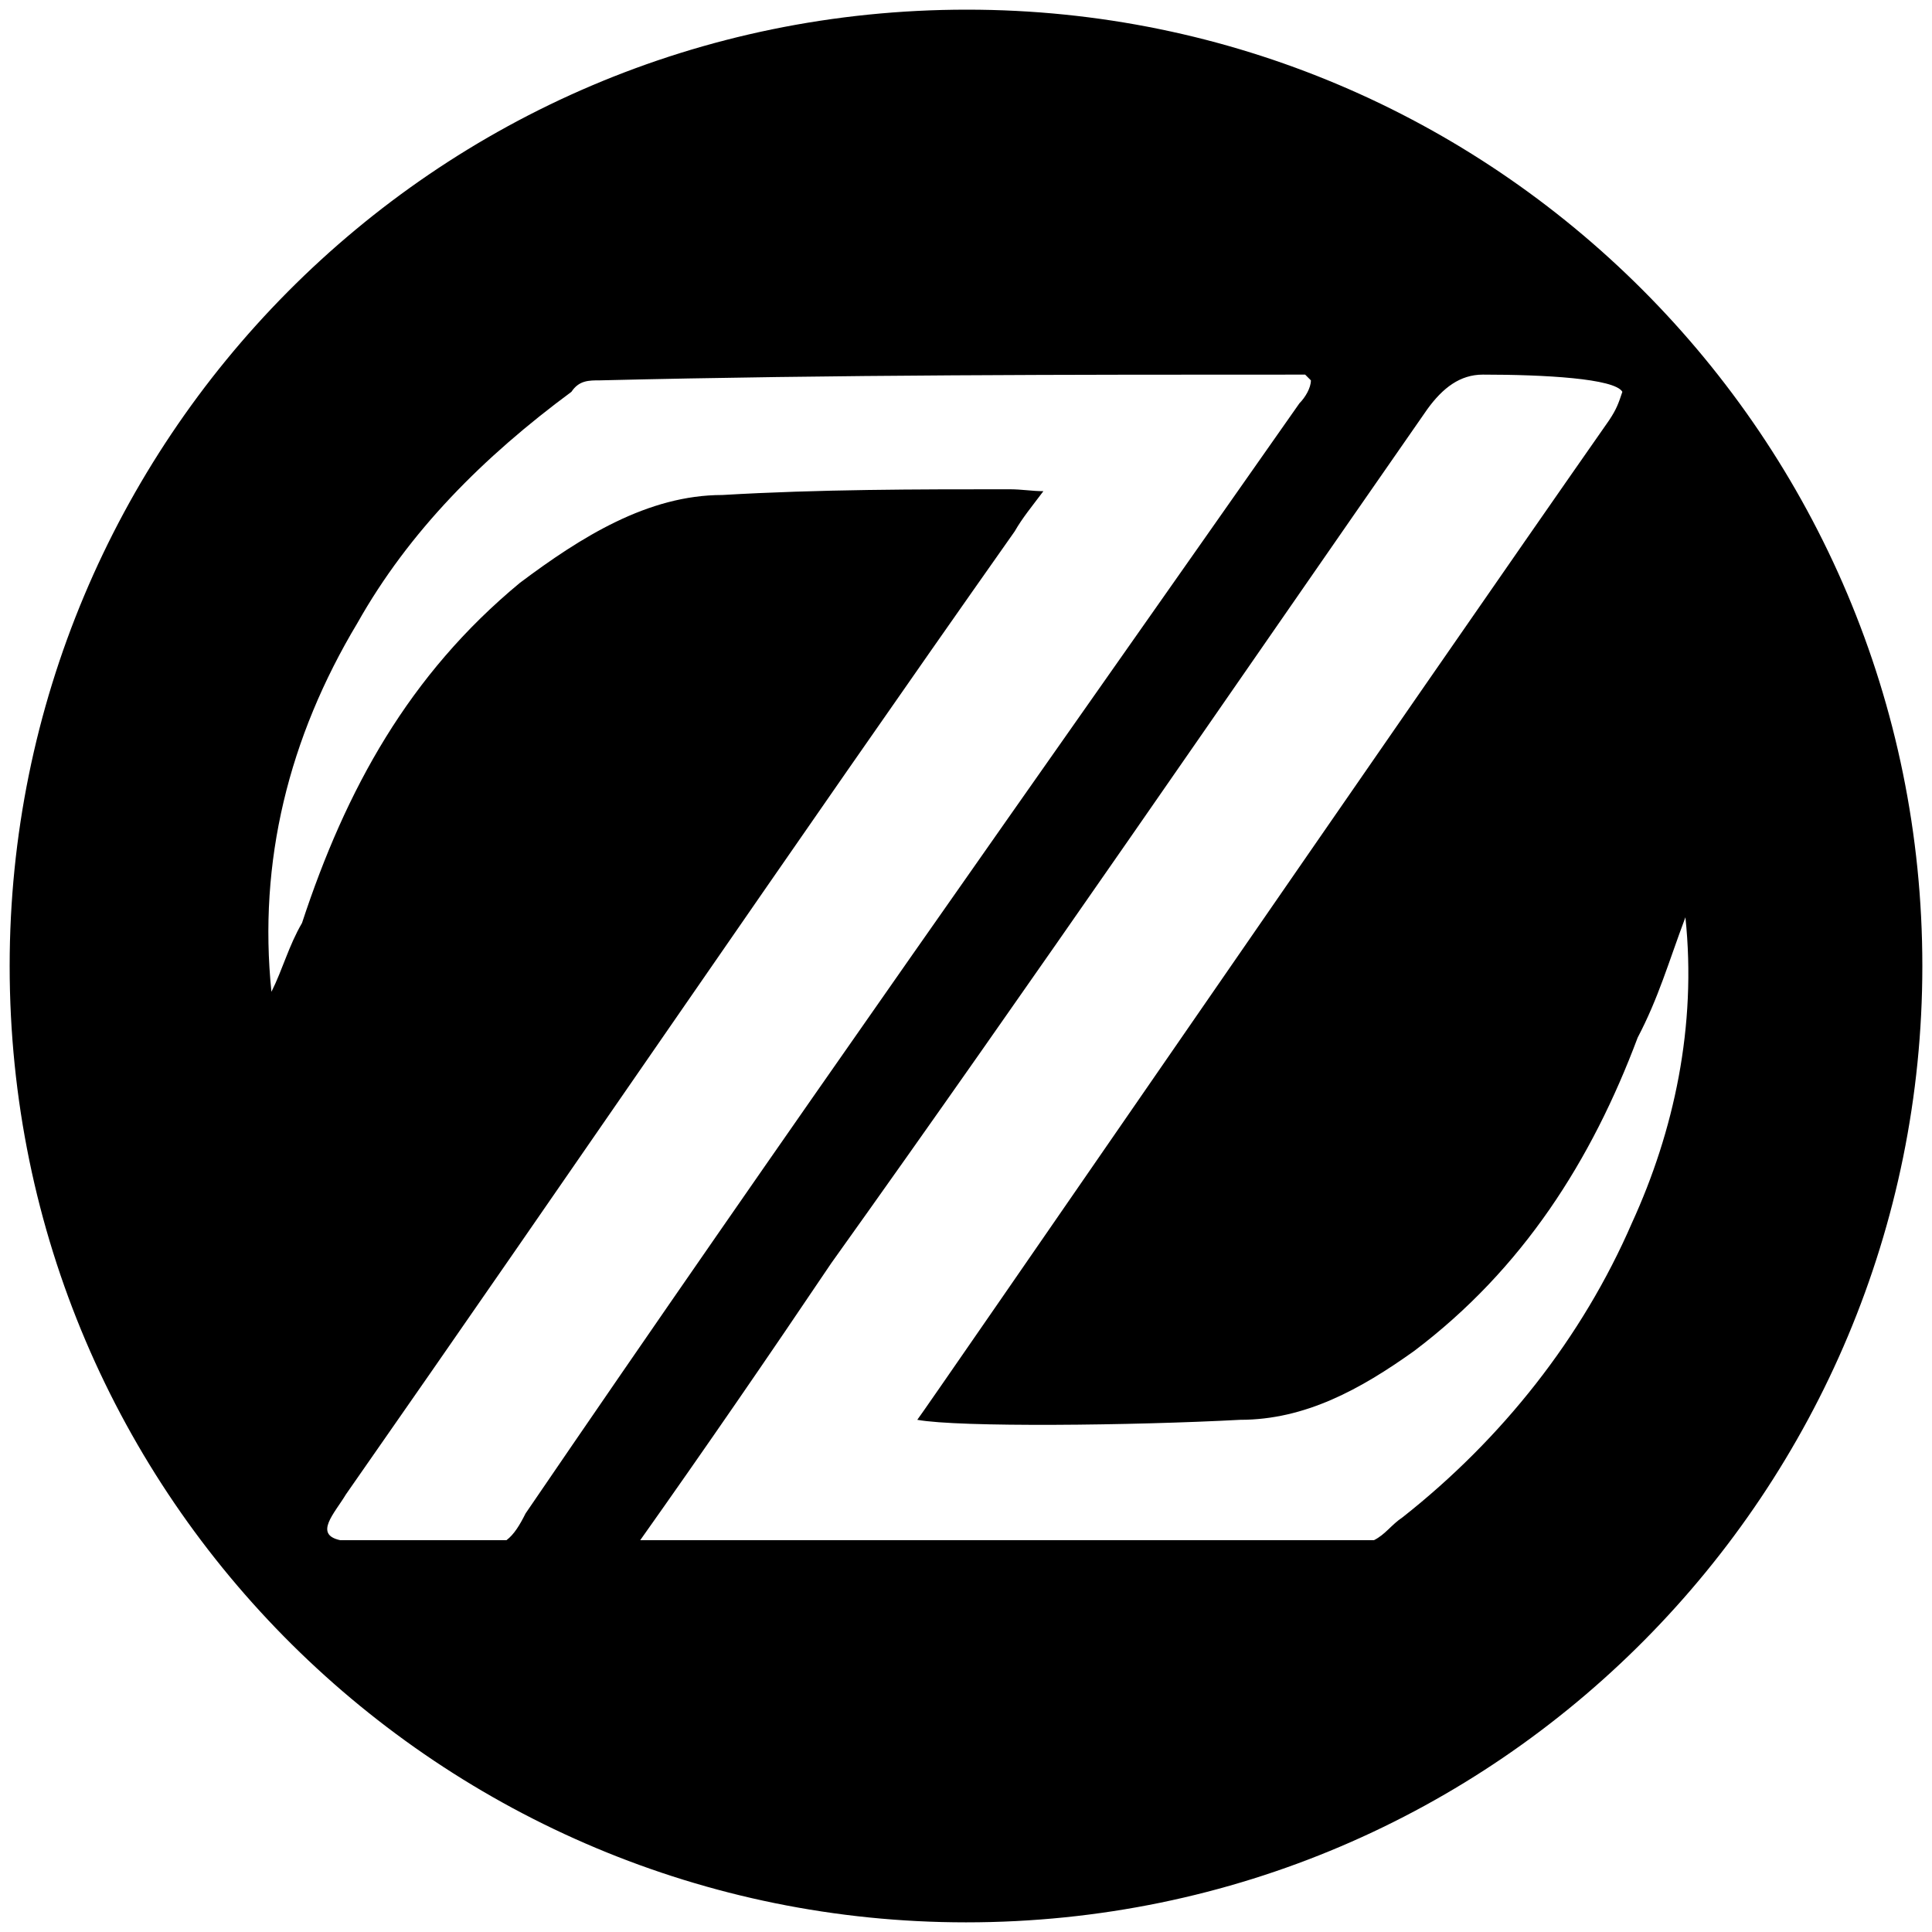
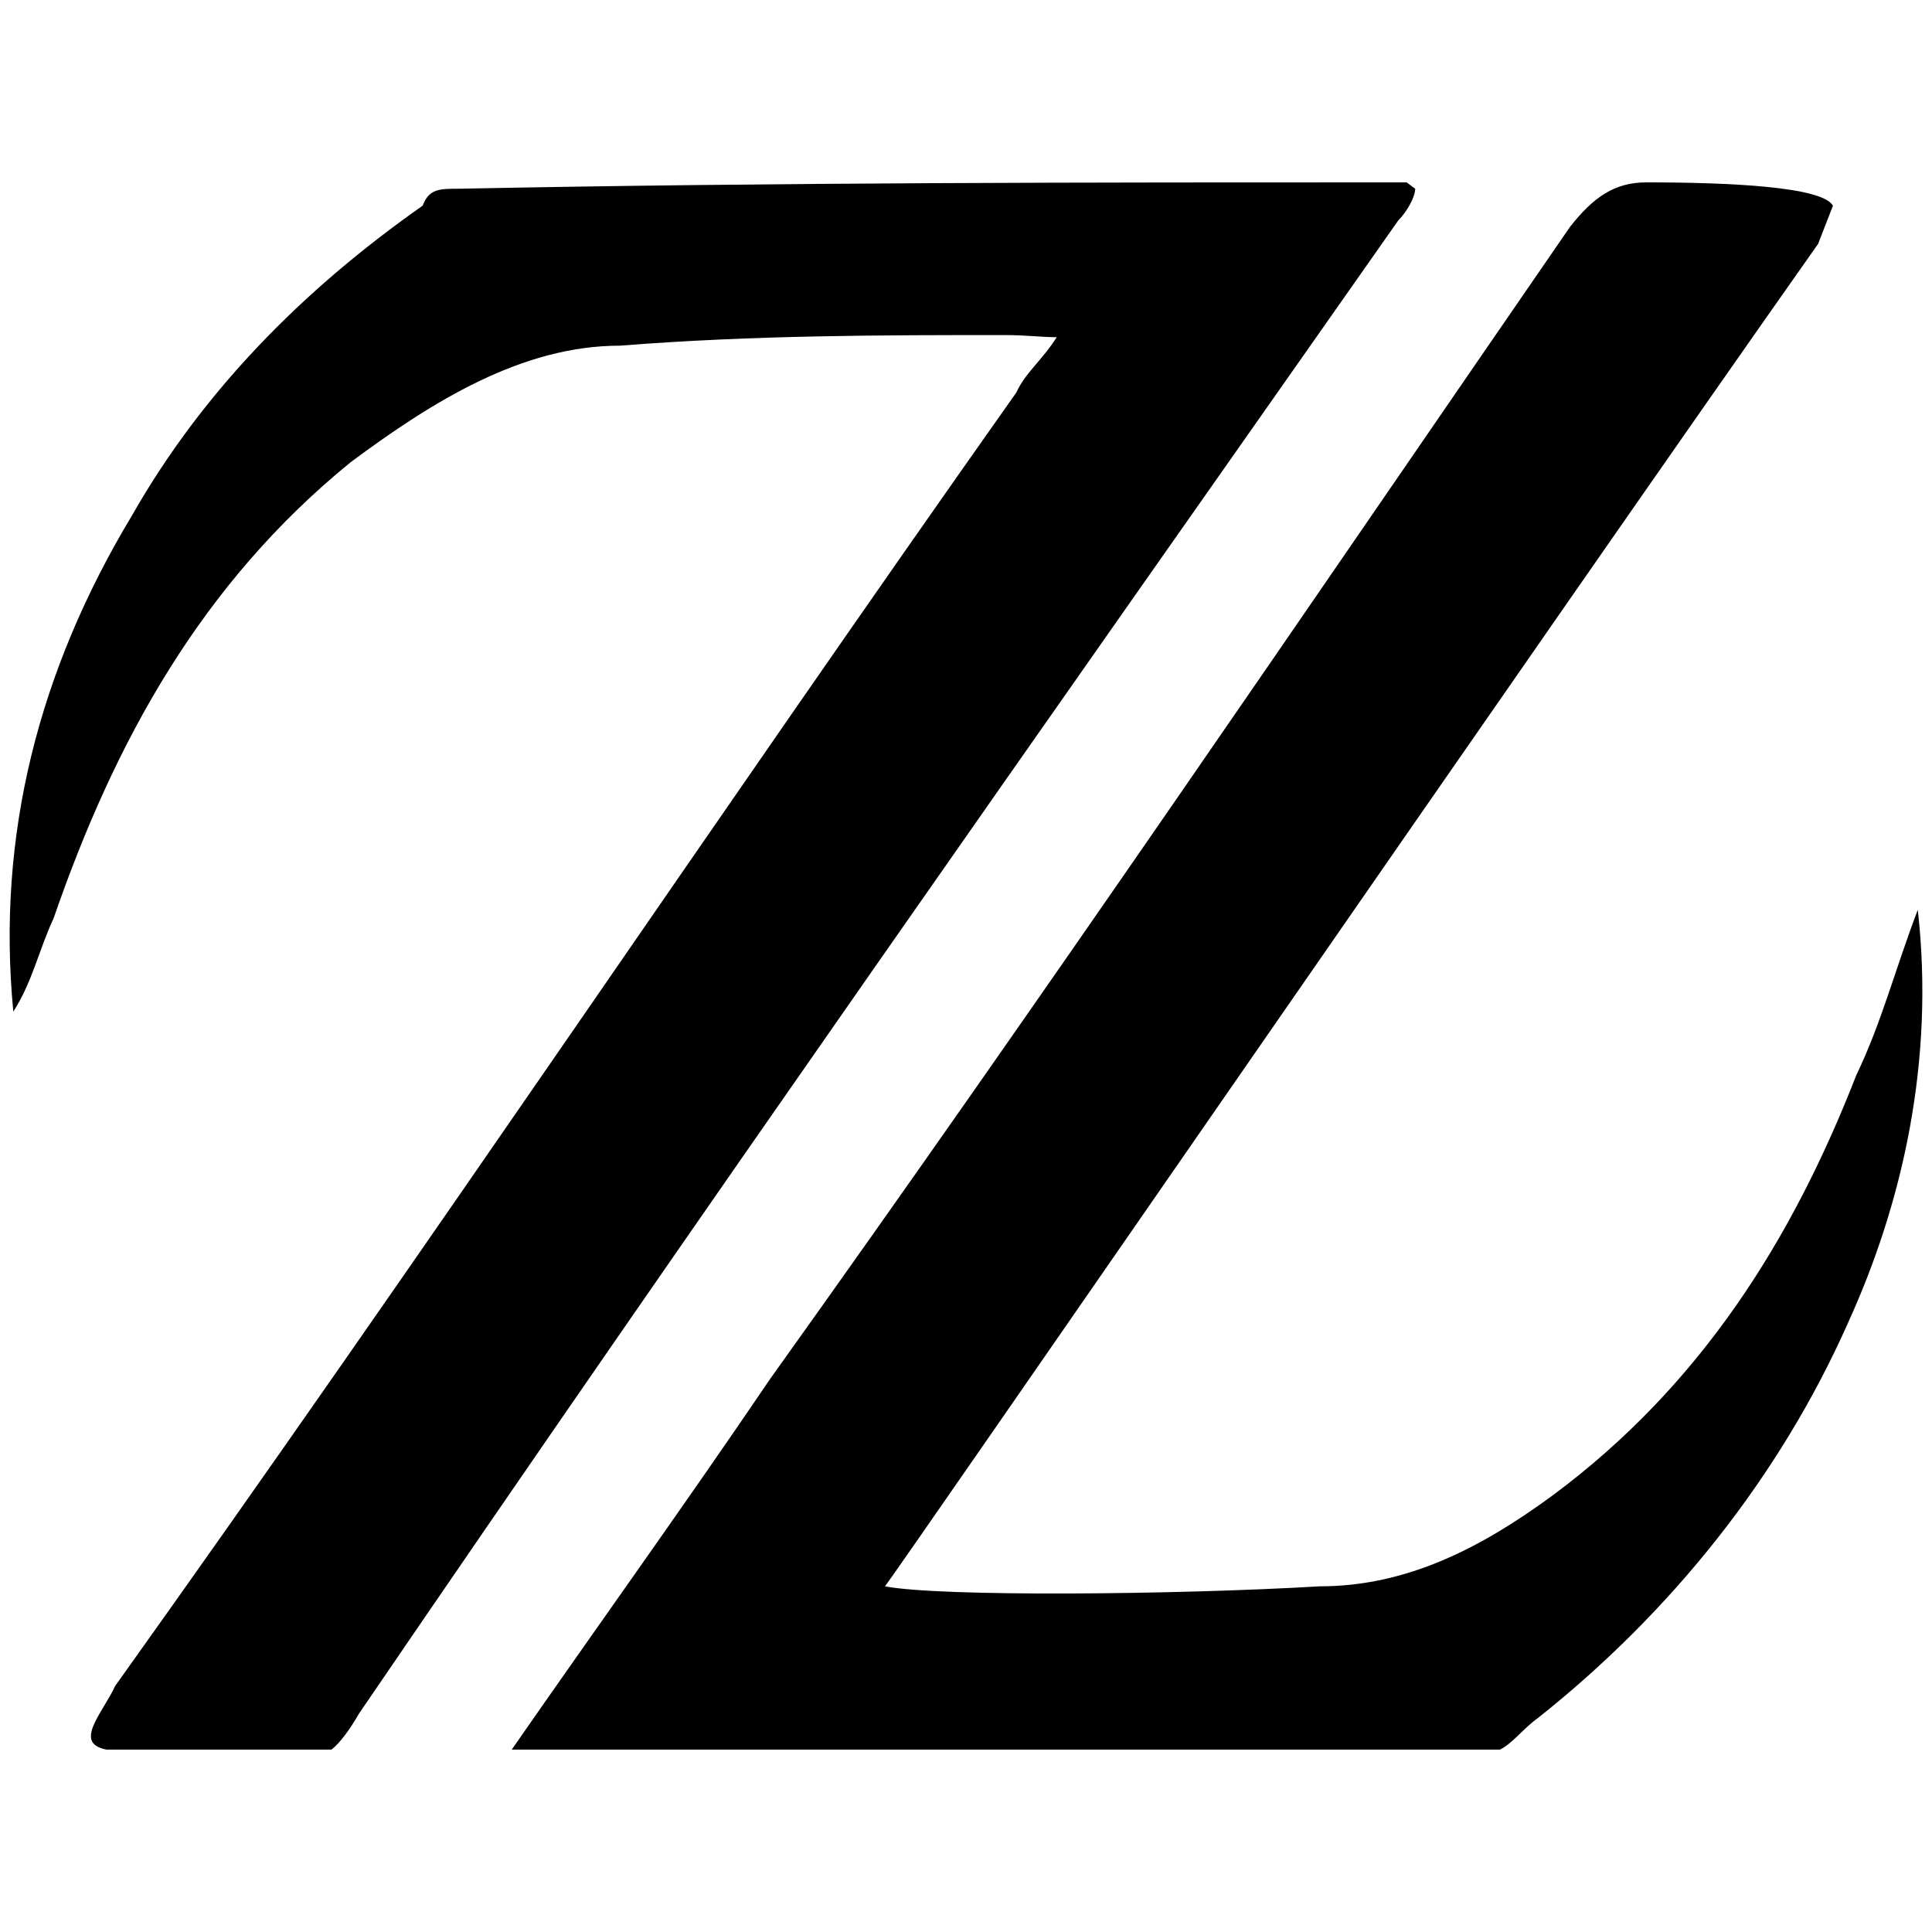
<svg xmlns="http://www.w3.org/2000/svg" width="1000" height="1000">
-   <path d="M500.496 5C223.572 5 5 229.506 5 500.002c0 276.43 224.506 495.001 495.002 495.001 276.43 0 495.001-224.506 495.001-495.001C995.003 226.539 773.464 5 500.496 5zM140.495 513.353c-6.923-67.253 8.901-131.539 44.506-190.88 26.703-47.472 65.275-86.044 110.77-119.67 3.955-5.934 8.9-5.934 14.834-5.934 122.638-2.967 242.309-2.967 364.947-2.967l2.967 2.967c0 3.956-2.967 8.9-5.934 11.868-134.506 191.869-269.012 381.76-400.551 574.617-2.967 5.934-5.934 10.88-9.89 13.846h-86.045c-13.846-2.967-2.967-13.846 2.968-23.736 116.703-167.143 230.44-334.287 346.155-498.463 3.956-6.923 8.9-12.857 14.835-20.77-5.934 0-10.88-.988-17.803-.988-47.472 0-97.912 0-148.352 2.967-38.571 0-73.187 21.758-104.835 45.494-57.363 47.473-90 106.814-112.748 176.045-6.923 11.868-9.89 23.736-15.824 35.604zM331.375 797.2c33.626-47.472 66.264-94.945 98.901-143.407C534.123 508.408 636.98 358.078 738.85 211.704c7.912-10.88 16.813-17.802 28.681-17.802 31.648 0 68.242 1.978 72.198 8.9-1.978 5.935-2.967 8.902-6.923 14.836-98.901 141.43-354.067 512.31-358.023 517.255 21.758 3.956 111.758 2.967 167.143 0 33.627 0 62.308-15.825 90-35.605C788.3 656.76 823.905 600.387 847.64 537.09c10.88-20.77 15.824-38.572 24.726-62.308 5.934 56.374-5.935 110.77-27.693 158.242-25.714 59.34-67.253 111.759-118.682 152.308-5.934 3.956-8.9 8.901-14.835 11.868z" style="fill:#000;fill-opacity:1;fill-rule:nonzero;stroke:none;" />
+   <path d="M776.39 905.604H264.857c45.006-64.765 90.012-127.334 133.92-192.1C539.286 517.015 676.5 315.037 812.616 117.449c12.075-15.368 23.052-23.052 39.518-23.052 42.81 0 91.11 2.195 96.598 12.074l-7.684 19.76c-133.92 189.903-477.504 688.264-482.993 694.85 28.54 5.49 150.387 4.391 225.031 0 45.006 0 83.426-19.758 120.748-47.201 76.84-57.081 124.042-132.823 156.973-217.347 13.173-27.443 19.759-53.788 31.834-85.621 8.781 77.937-7.684 151.484-36.225 214.053C921.288 764 865.305 834.254 796.15 889.14c-7.684 5.488-13.172 13.172-19.759 16.465zM6.895 523.601c-8.782-91.11 13.172-176.732 61.472-256.865C104.59 203.07 156.184 150.38 218.753 106.47c3.293-8.781 8.782-8.781 18.661-8.781 164.657-3.293 324.923-3.293 490.677-3.293l4.391 3.293c0 4.39-4.39 12.075-8.782 16.465-181.122 257.963-361.147 513.73-537.878 772.79-4.391 7.683-9.88 15.367-14.27 18.66H55.194c-17.563-3.293-2.195-18.66 4.391-32.931 159.168-222.835 310.652-448.964 466.527-669.604 4.391-9.88 13.173-16.466 20.857-28.54-7.684 0-16.466-1.098-26.345-1.098-62.57 0-130.628 0-199.784 5.488-50.494 0-96.598 28.54-139.41 60.375-76.839 62.57-121.845 143.8-153.679 236.007-7.684 16.466-10.977 32.932-20.856 48.3z" style="fill:#000;fill-opacity:1;fill-rule:nonzero;stroke:none;" />
</svg>
